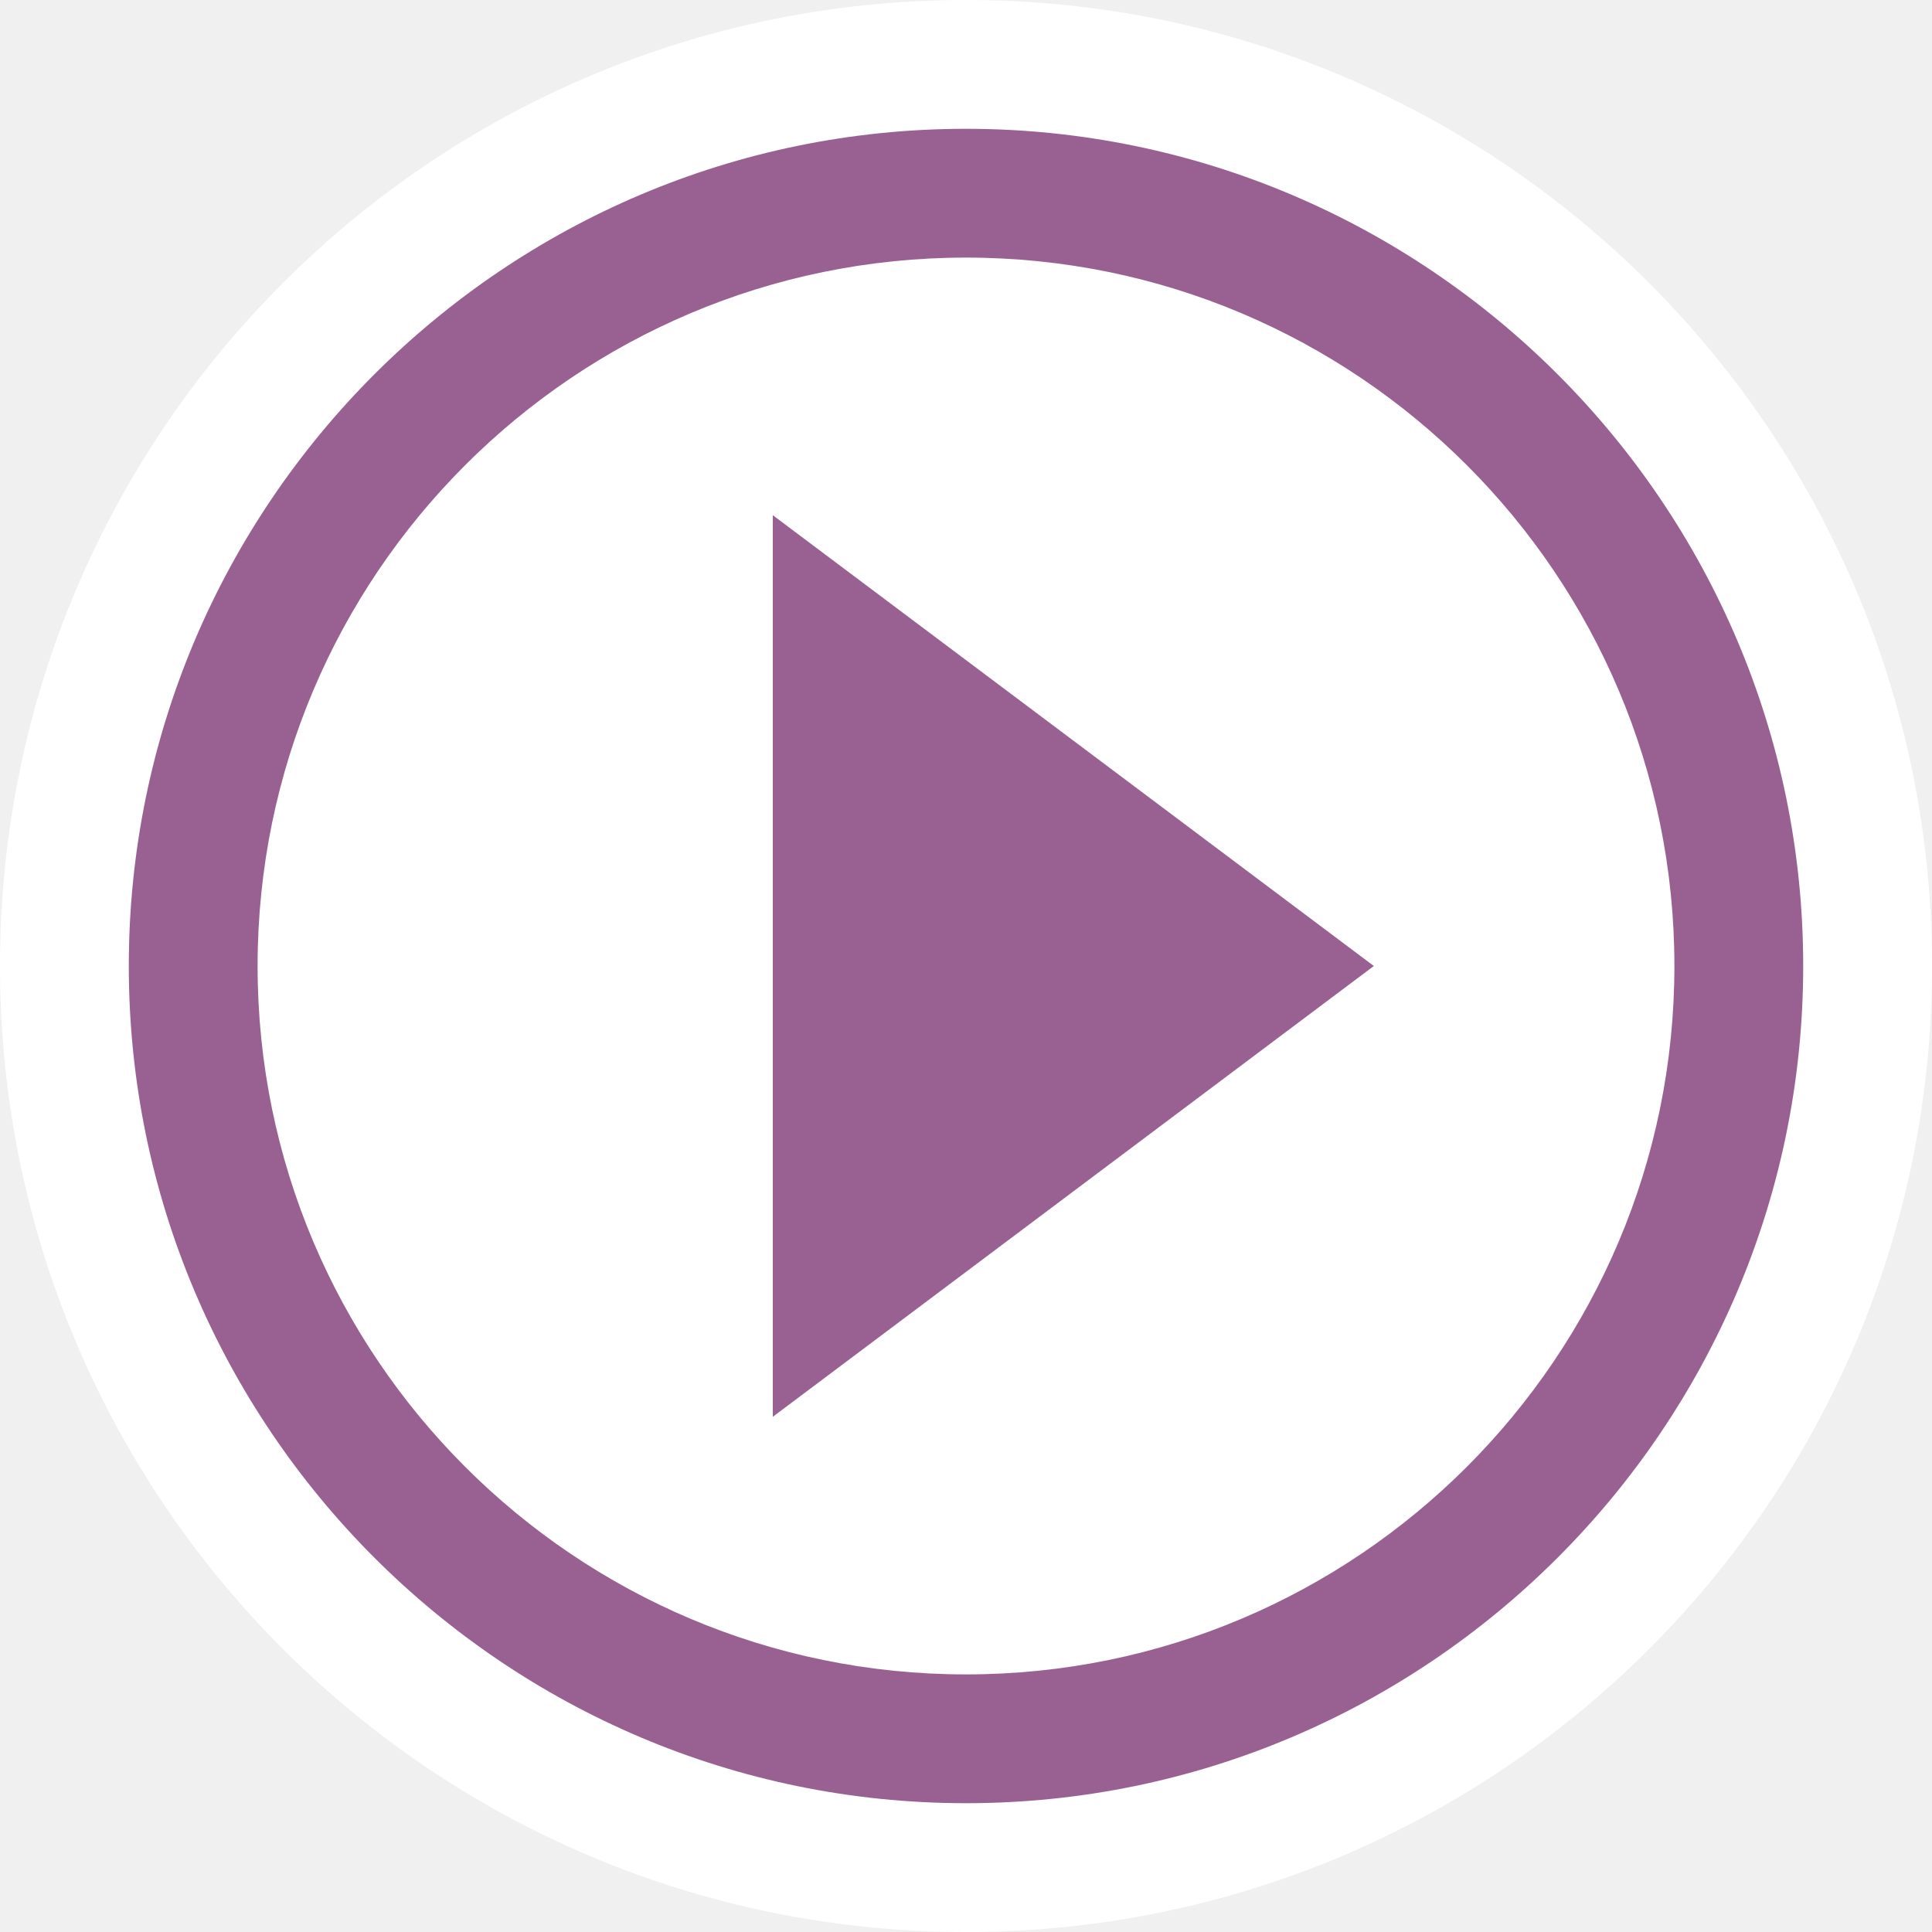
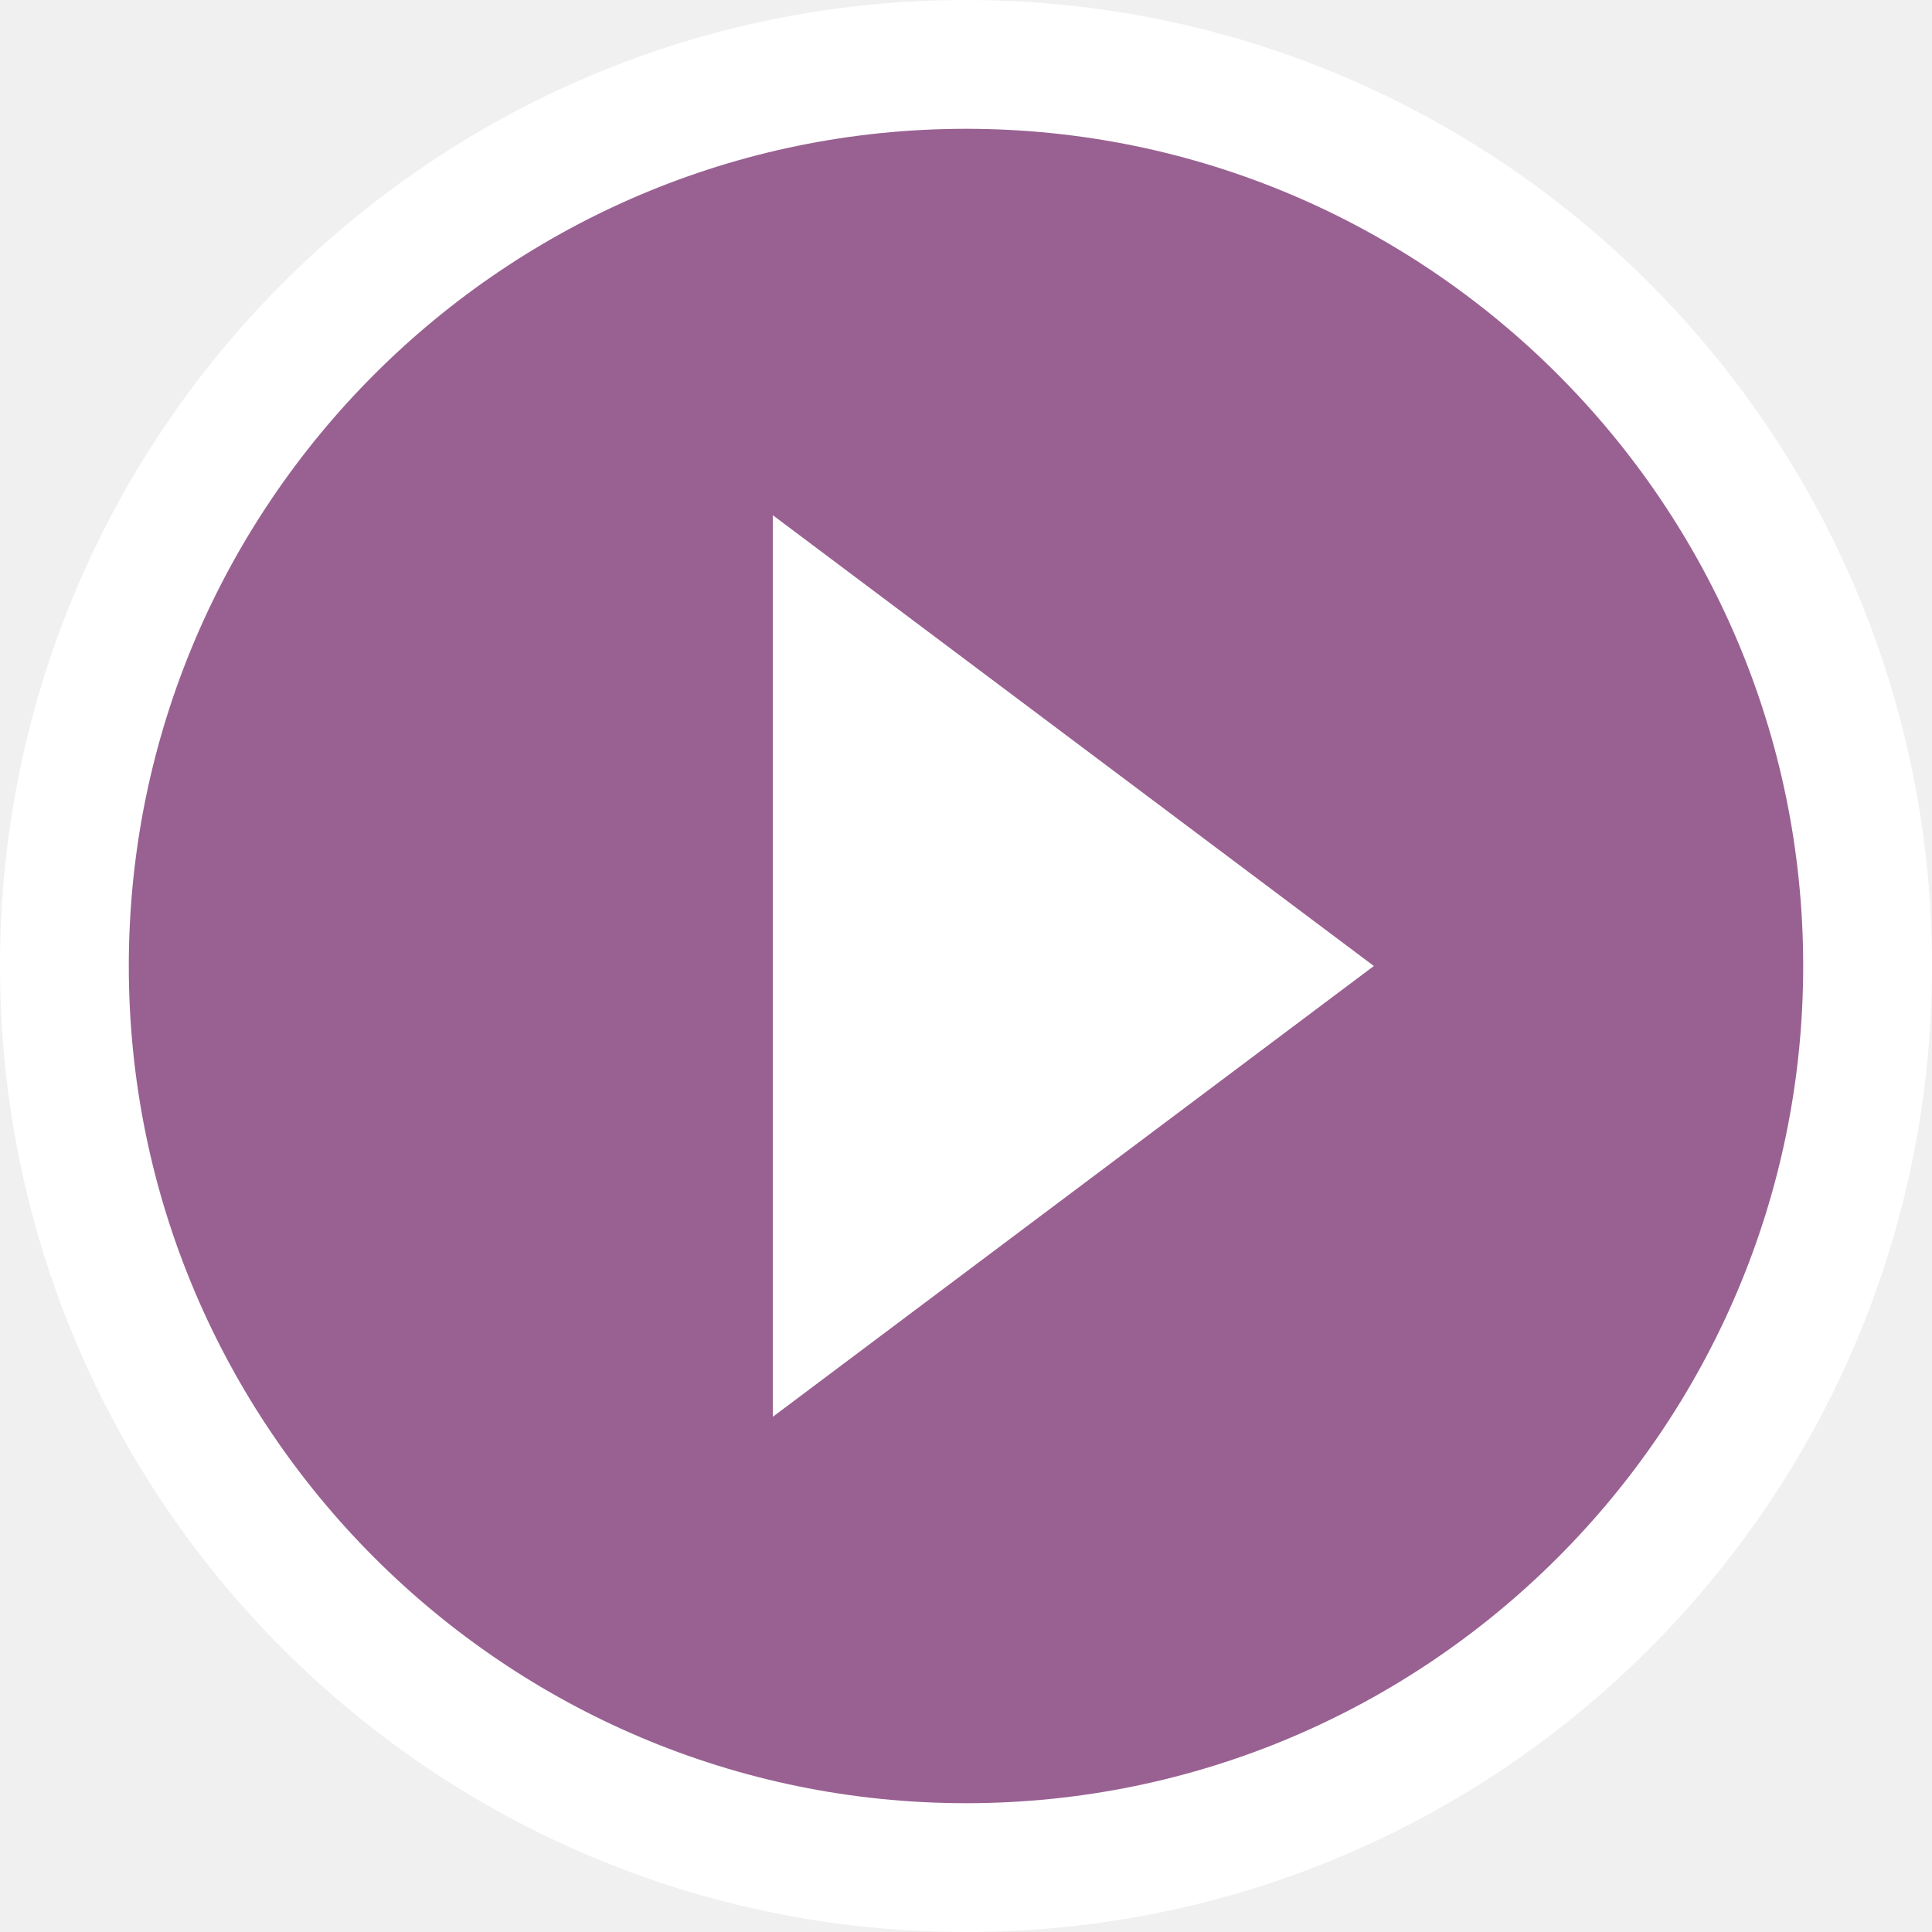
<svg xmlns="http://www.w3.org/2000/svg" width="30px" height="30px" viewBox="0 0 30 30" version="1.1">
  <g id="Symbols" stroke="none" stroke-width="1" fill="none" fill-rule="evenodd">
-     <g id="Artboard-1">
-       <g id="Content-Icon">
-         <path d="M15,30 C23.284,30 30,23.284 30,15 C30,6.716 23.284,-3.55271368e-15 15,-3.55271368e-15 C6.716,-3.55271368e-15 0,6.716 0,15 C0,23.284 6.716,30 15,30 Z" id="Oval-1" fill="#FFFFFF" />
-         <path d="M12,22 L21.333,15 L12,8 L12,22 L12,22 Z M15,4 C8.928,4 4,8.928 4,15 C4,21.072 8.928,26 15,26 C21.072,26 26,21.072 26,15 C26,8.928 21.072,4 15,4 L15,4 Z M2,15 C2,7.834 7.834,2 15,2 C22.166,2 28,7.834 28,15 C28,22.166 22.166,28 15,28 C7.834,28 2,22.166 2,15 Z" id="Shape" fill="#996192" />
-       </g>
+     <g id="content-icon-/filled-/video">
+       <path d="M15,30 C23.284,30 30,23.284 30,15 C30,6.716 23.284,-3.55271368e-15 15,-3.55271368e-15 C6.716,-3.55271368e-15 0,6.716 0,15 C0,23.284 6.716,30 15,30 Z" id="Oval-1" fill="#FFFFFF" />
+       <path d="M12,22 L21.333,15 L12,8 L12,22 L12,22 Z M2,15 C2,7.834 7.834,2 15,2 C22.166,2 28,7.834 28,15 C28,22.166 22.166,28 15,28 C7.834,28 2,22.166 2,15 Z" id="Shape" fill="#996192" />
    </g>
  </g>
</svg>
